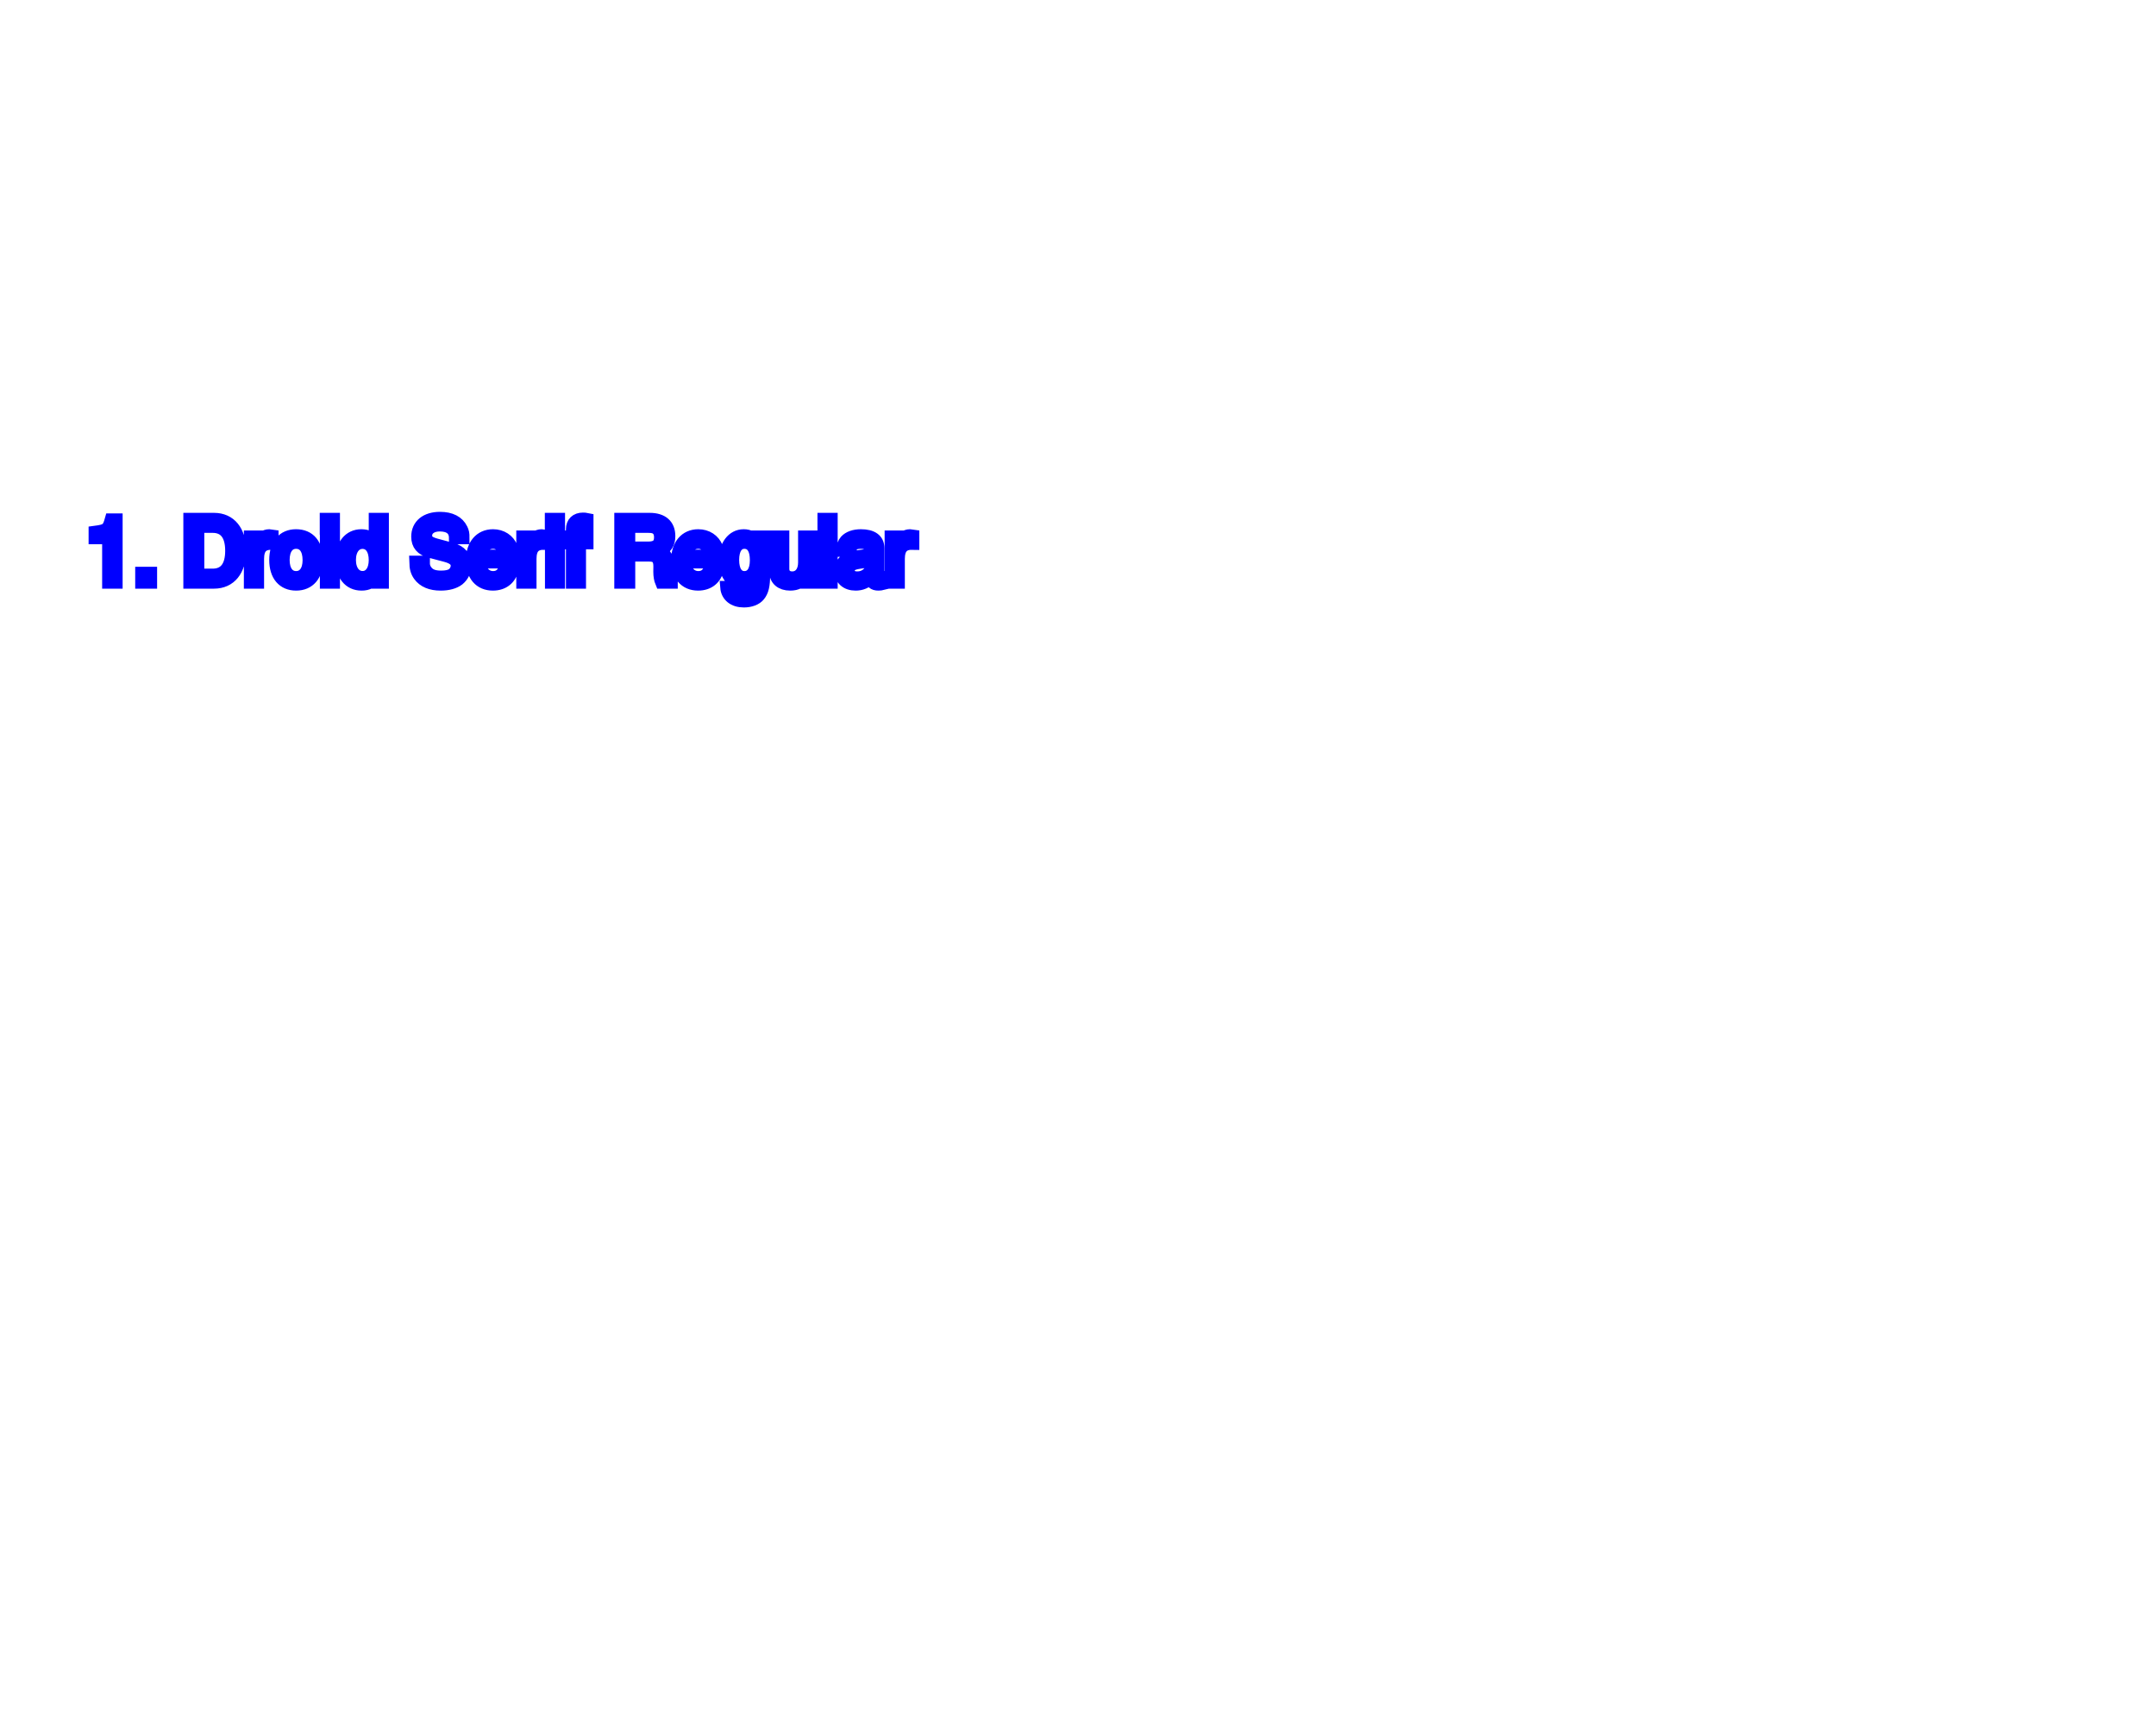
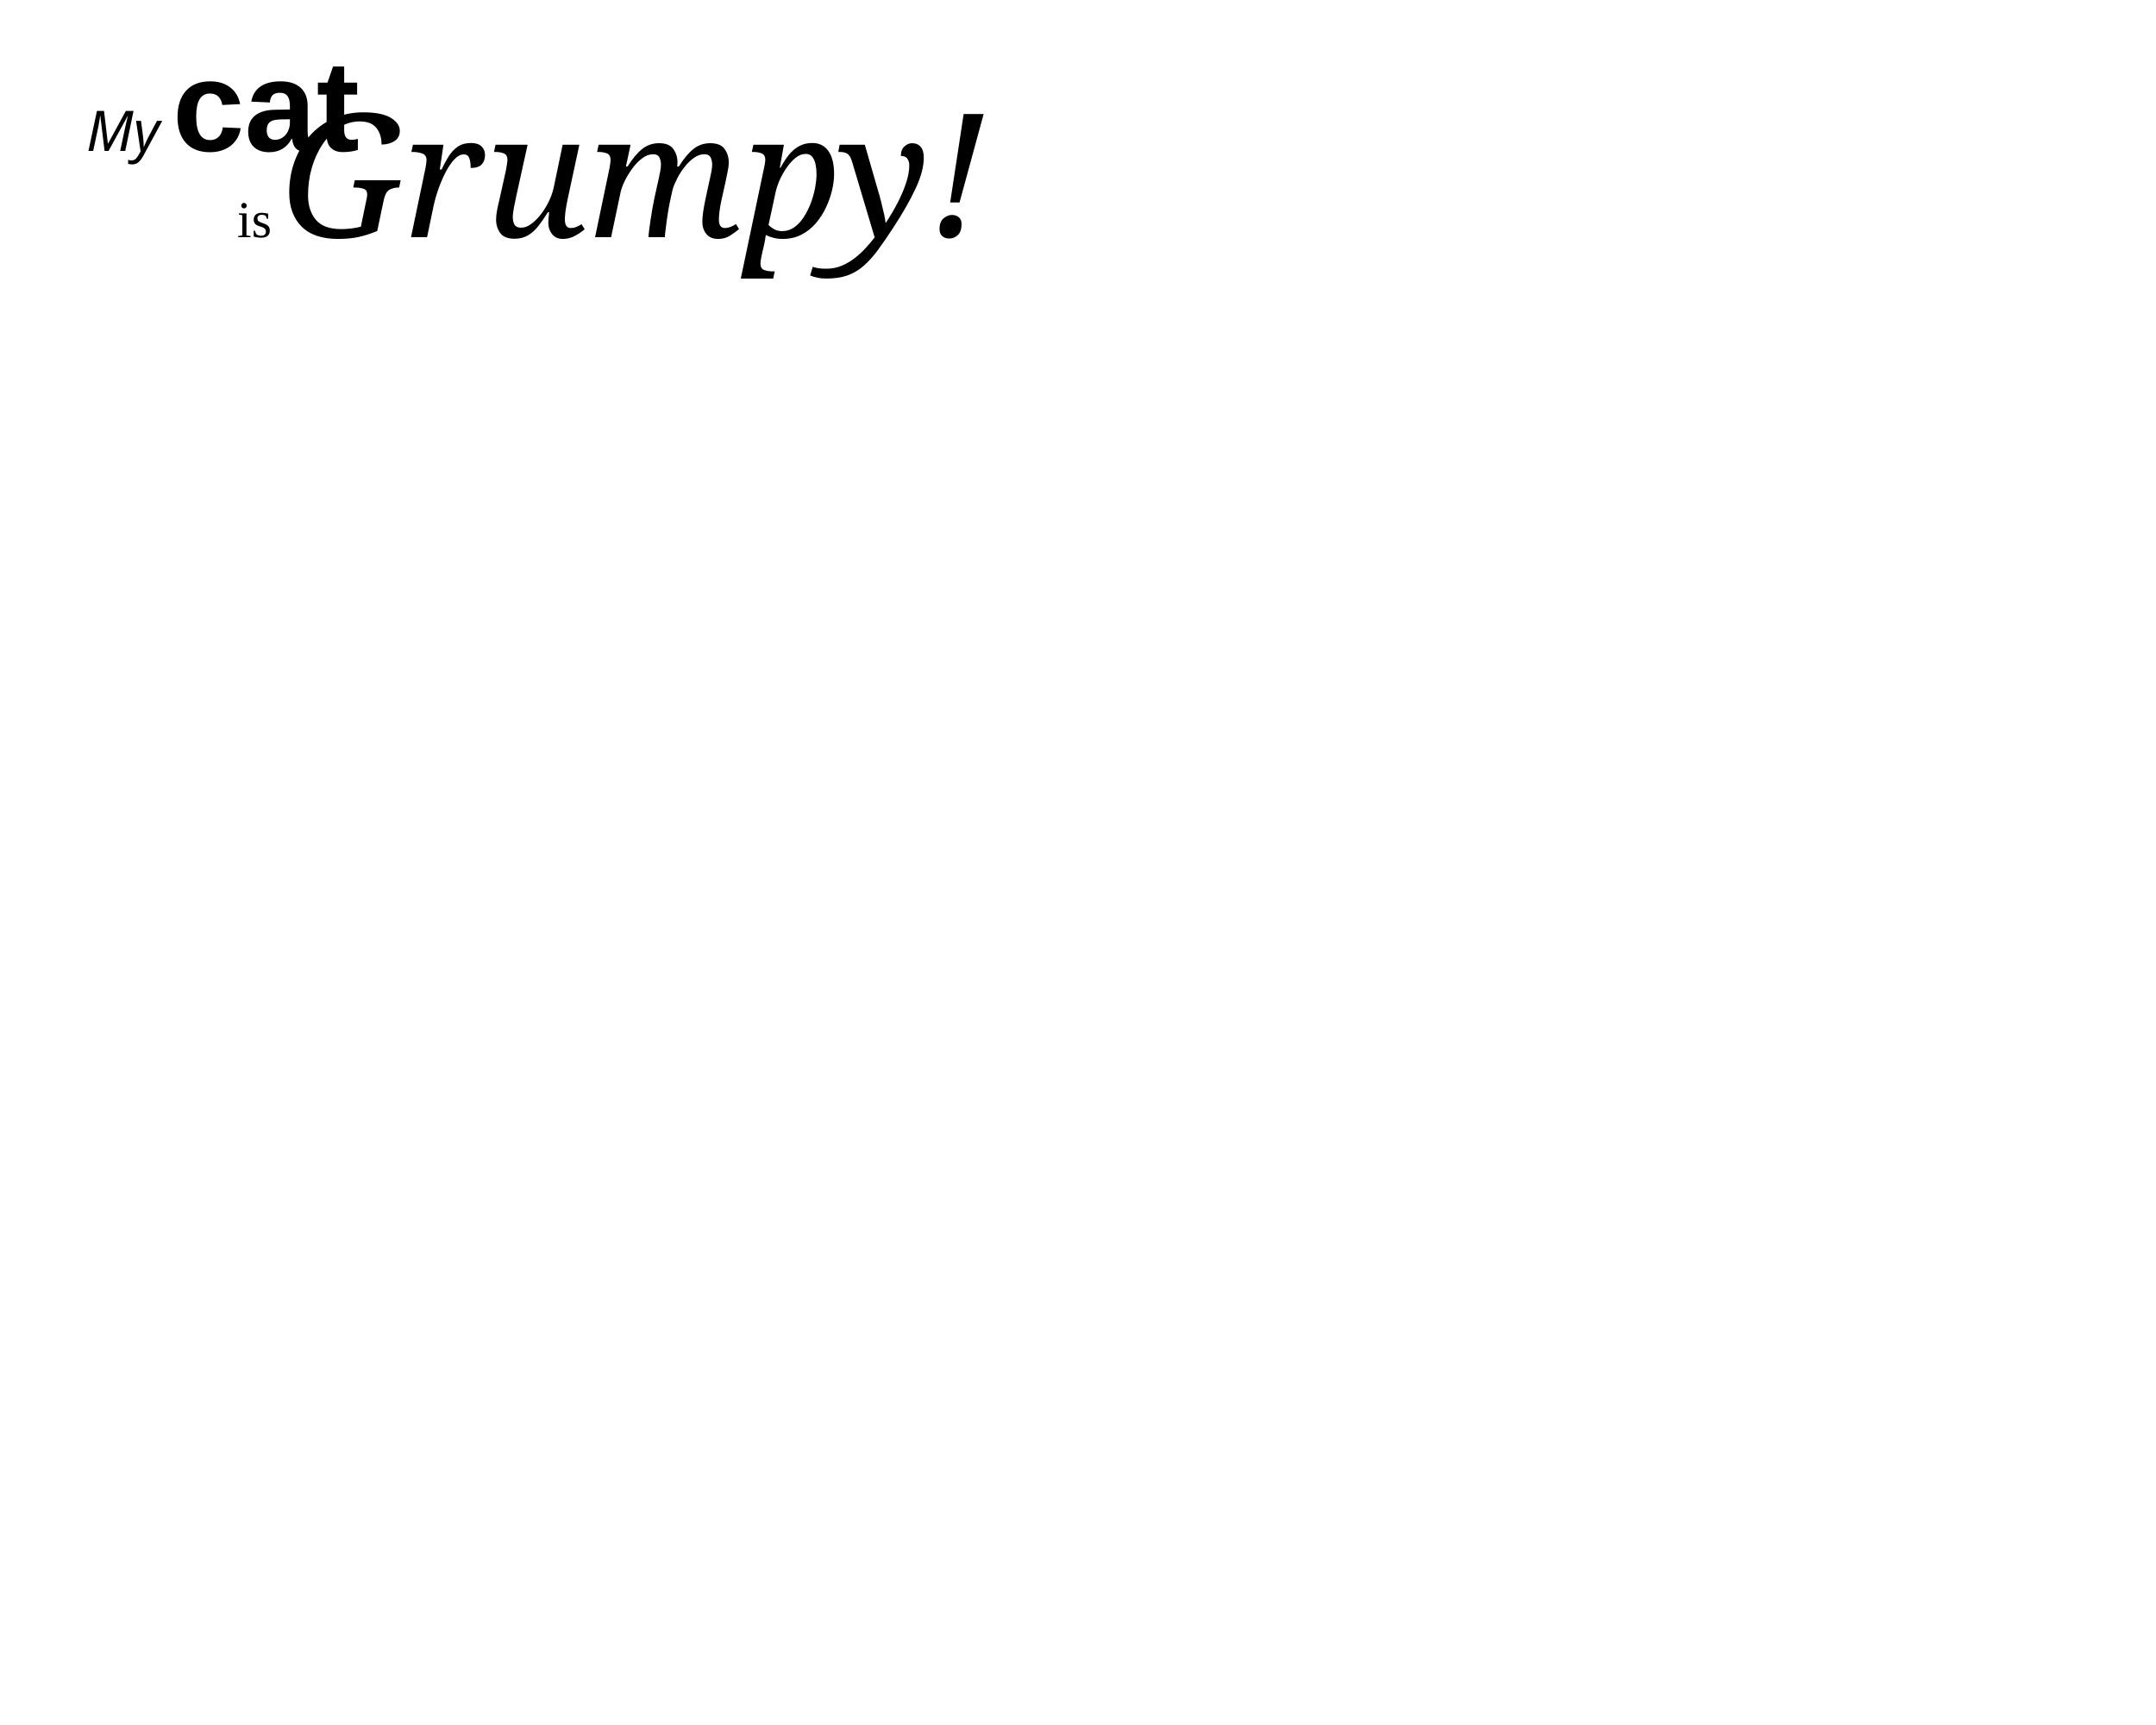
<svg xmlns="http://www.w3.org/2000/svg" width="500" height="400" version="1.1">
-   <style type="text/css">
- 	
-     text {
-       font-family: "helvetica", "arial", "tahoma", "sans-serif";
-       fill: red;
-       stroke: blue;
-       stroke-width: 3;
- 	    font-size:20px;
-     }
-   
- </style>
-   <text x="20" y="135">1. Droid Serif Regular</text>
+   <style>
+         .small { font: italic 13px sans-serif; }
+         .medium {font: Times 16px serif;}
+         .heavy { font: bold 30px arial; }
+         .Rrrrr { font: italic 40px serif; }
+     </style>
+   <text x="20" y="35" class="small">My</text>
+   <text x="40" y="35" class="heavy">cat</text>
+   <text x="55" y="55" class="medium">is</text>
+   <text x="65" y="55" class="Rrrrr">Grumpy!</text>
</svg>
